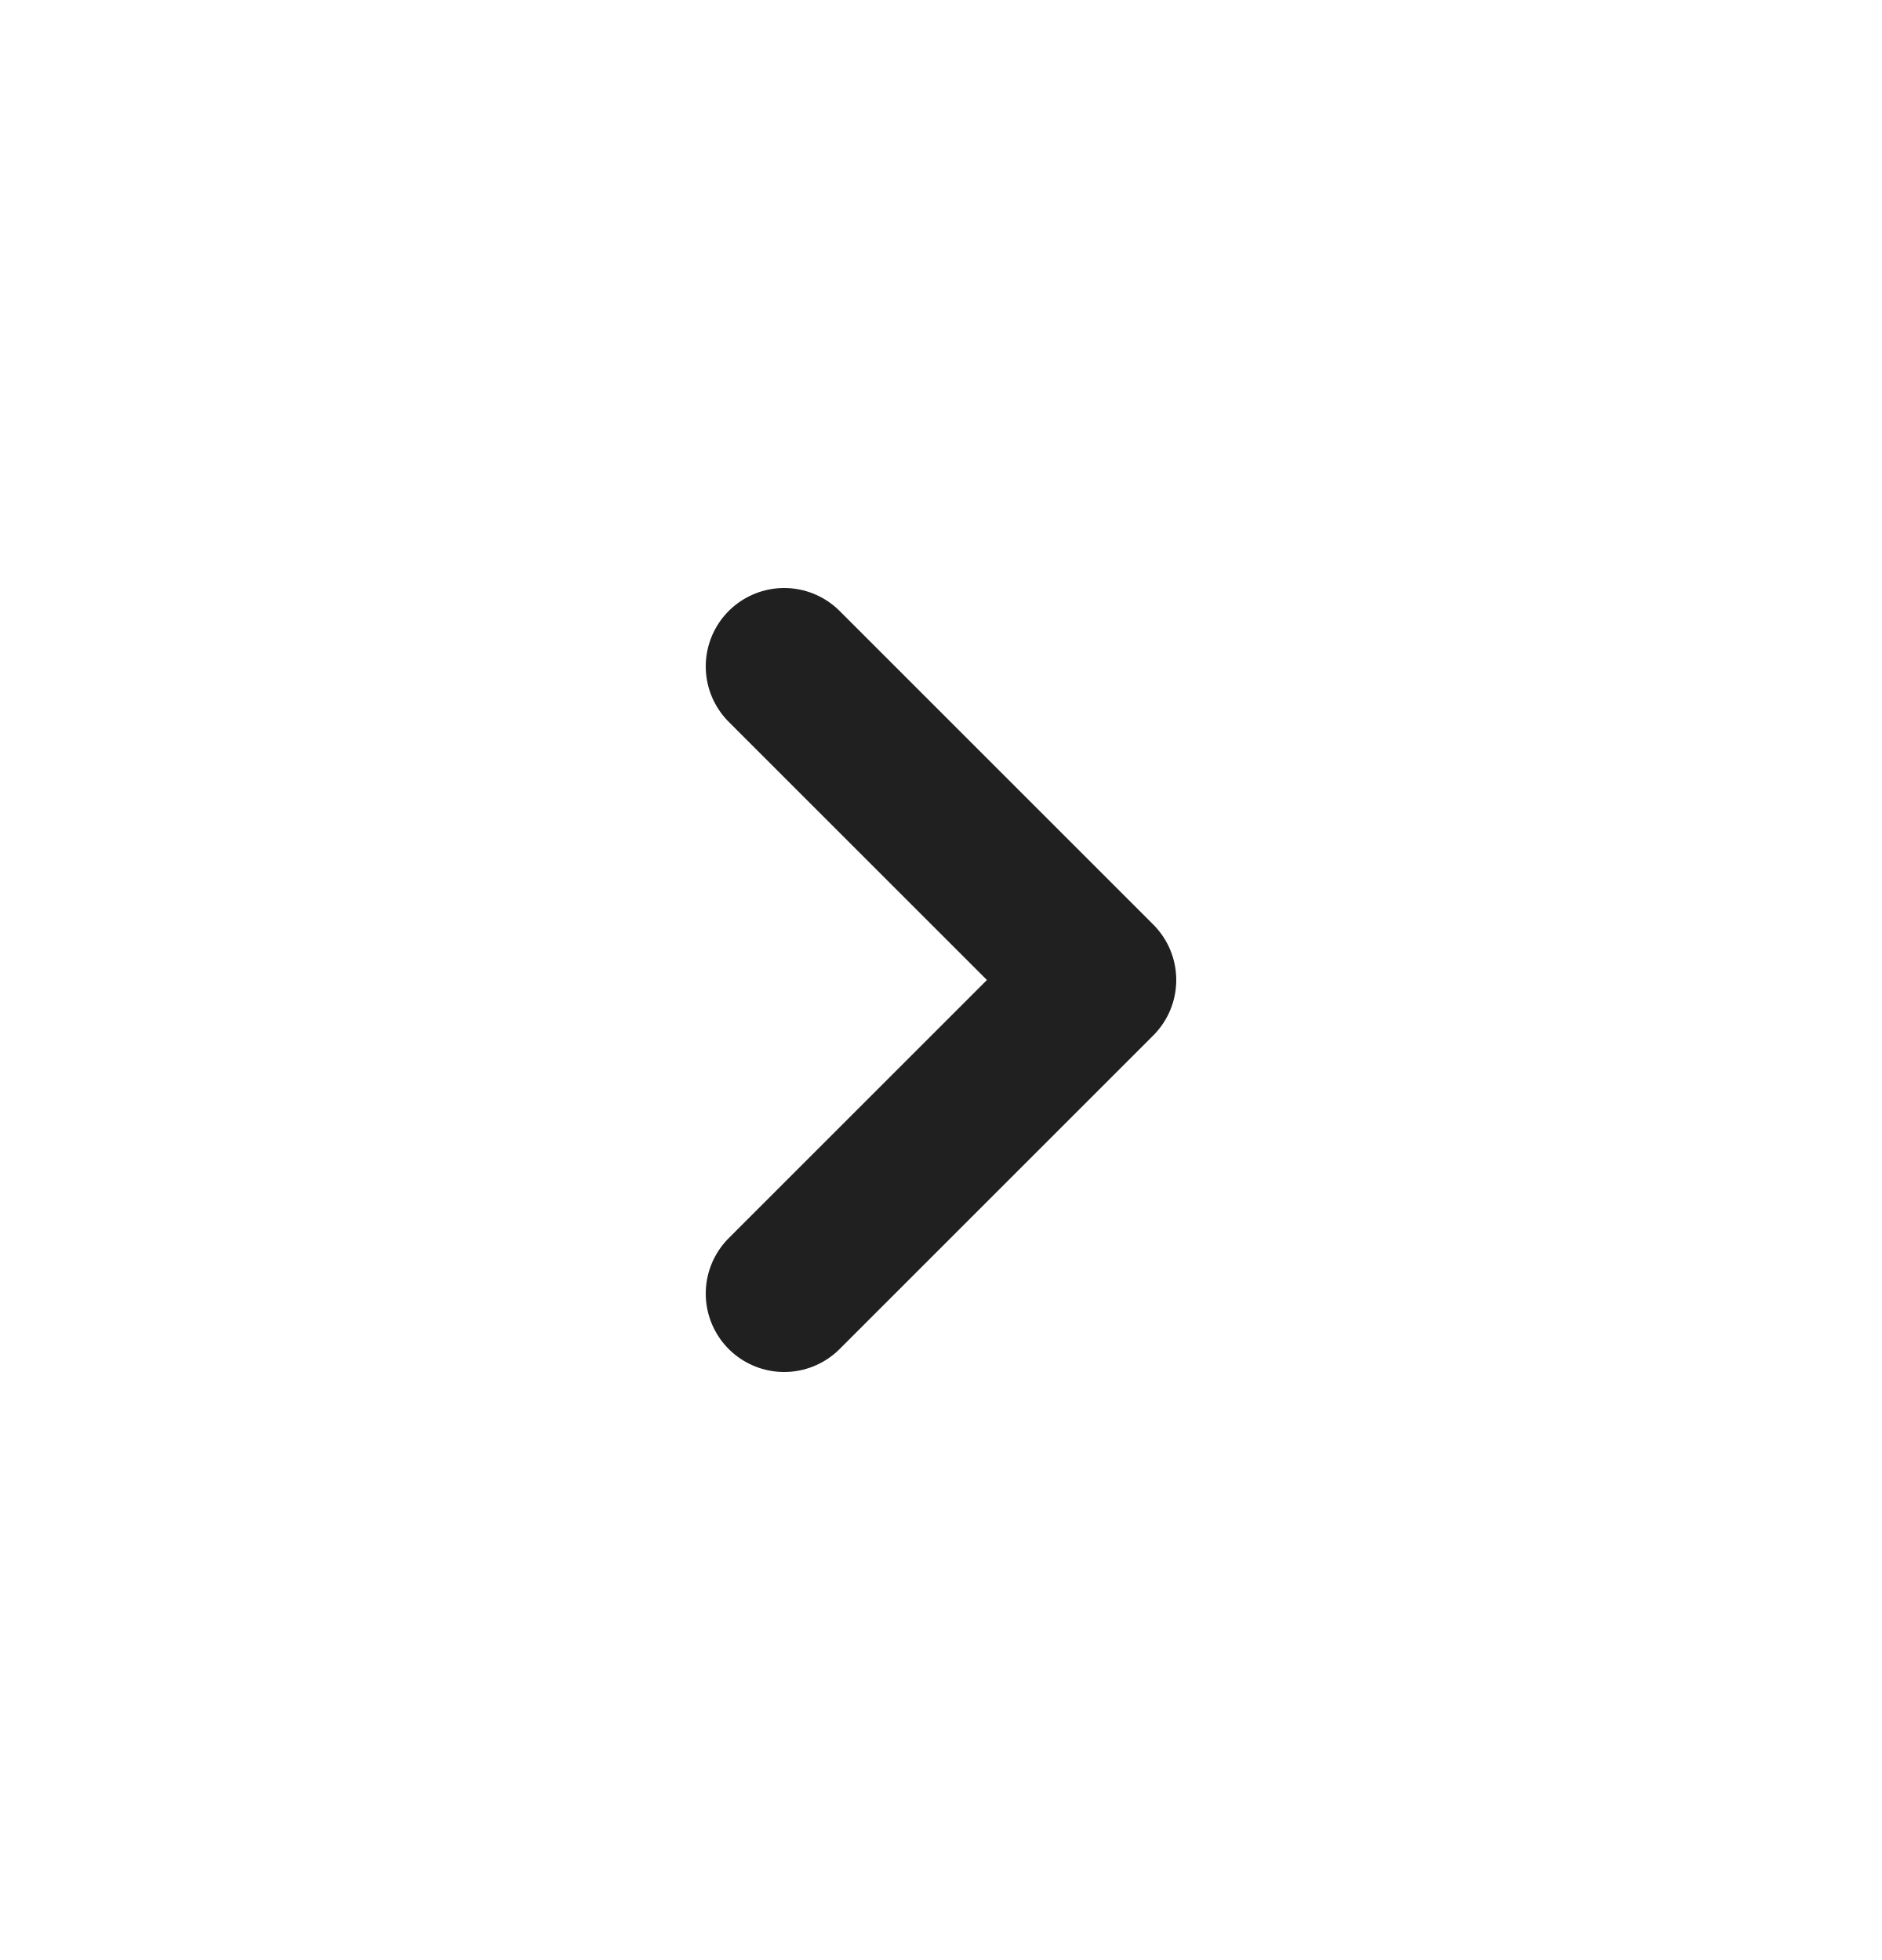
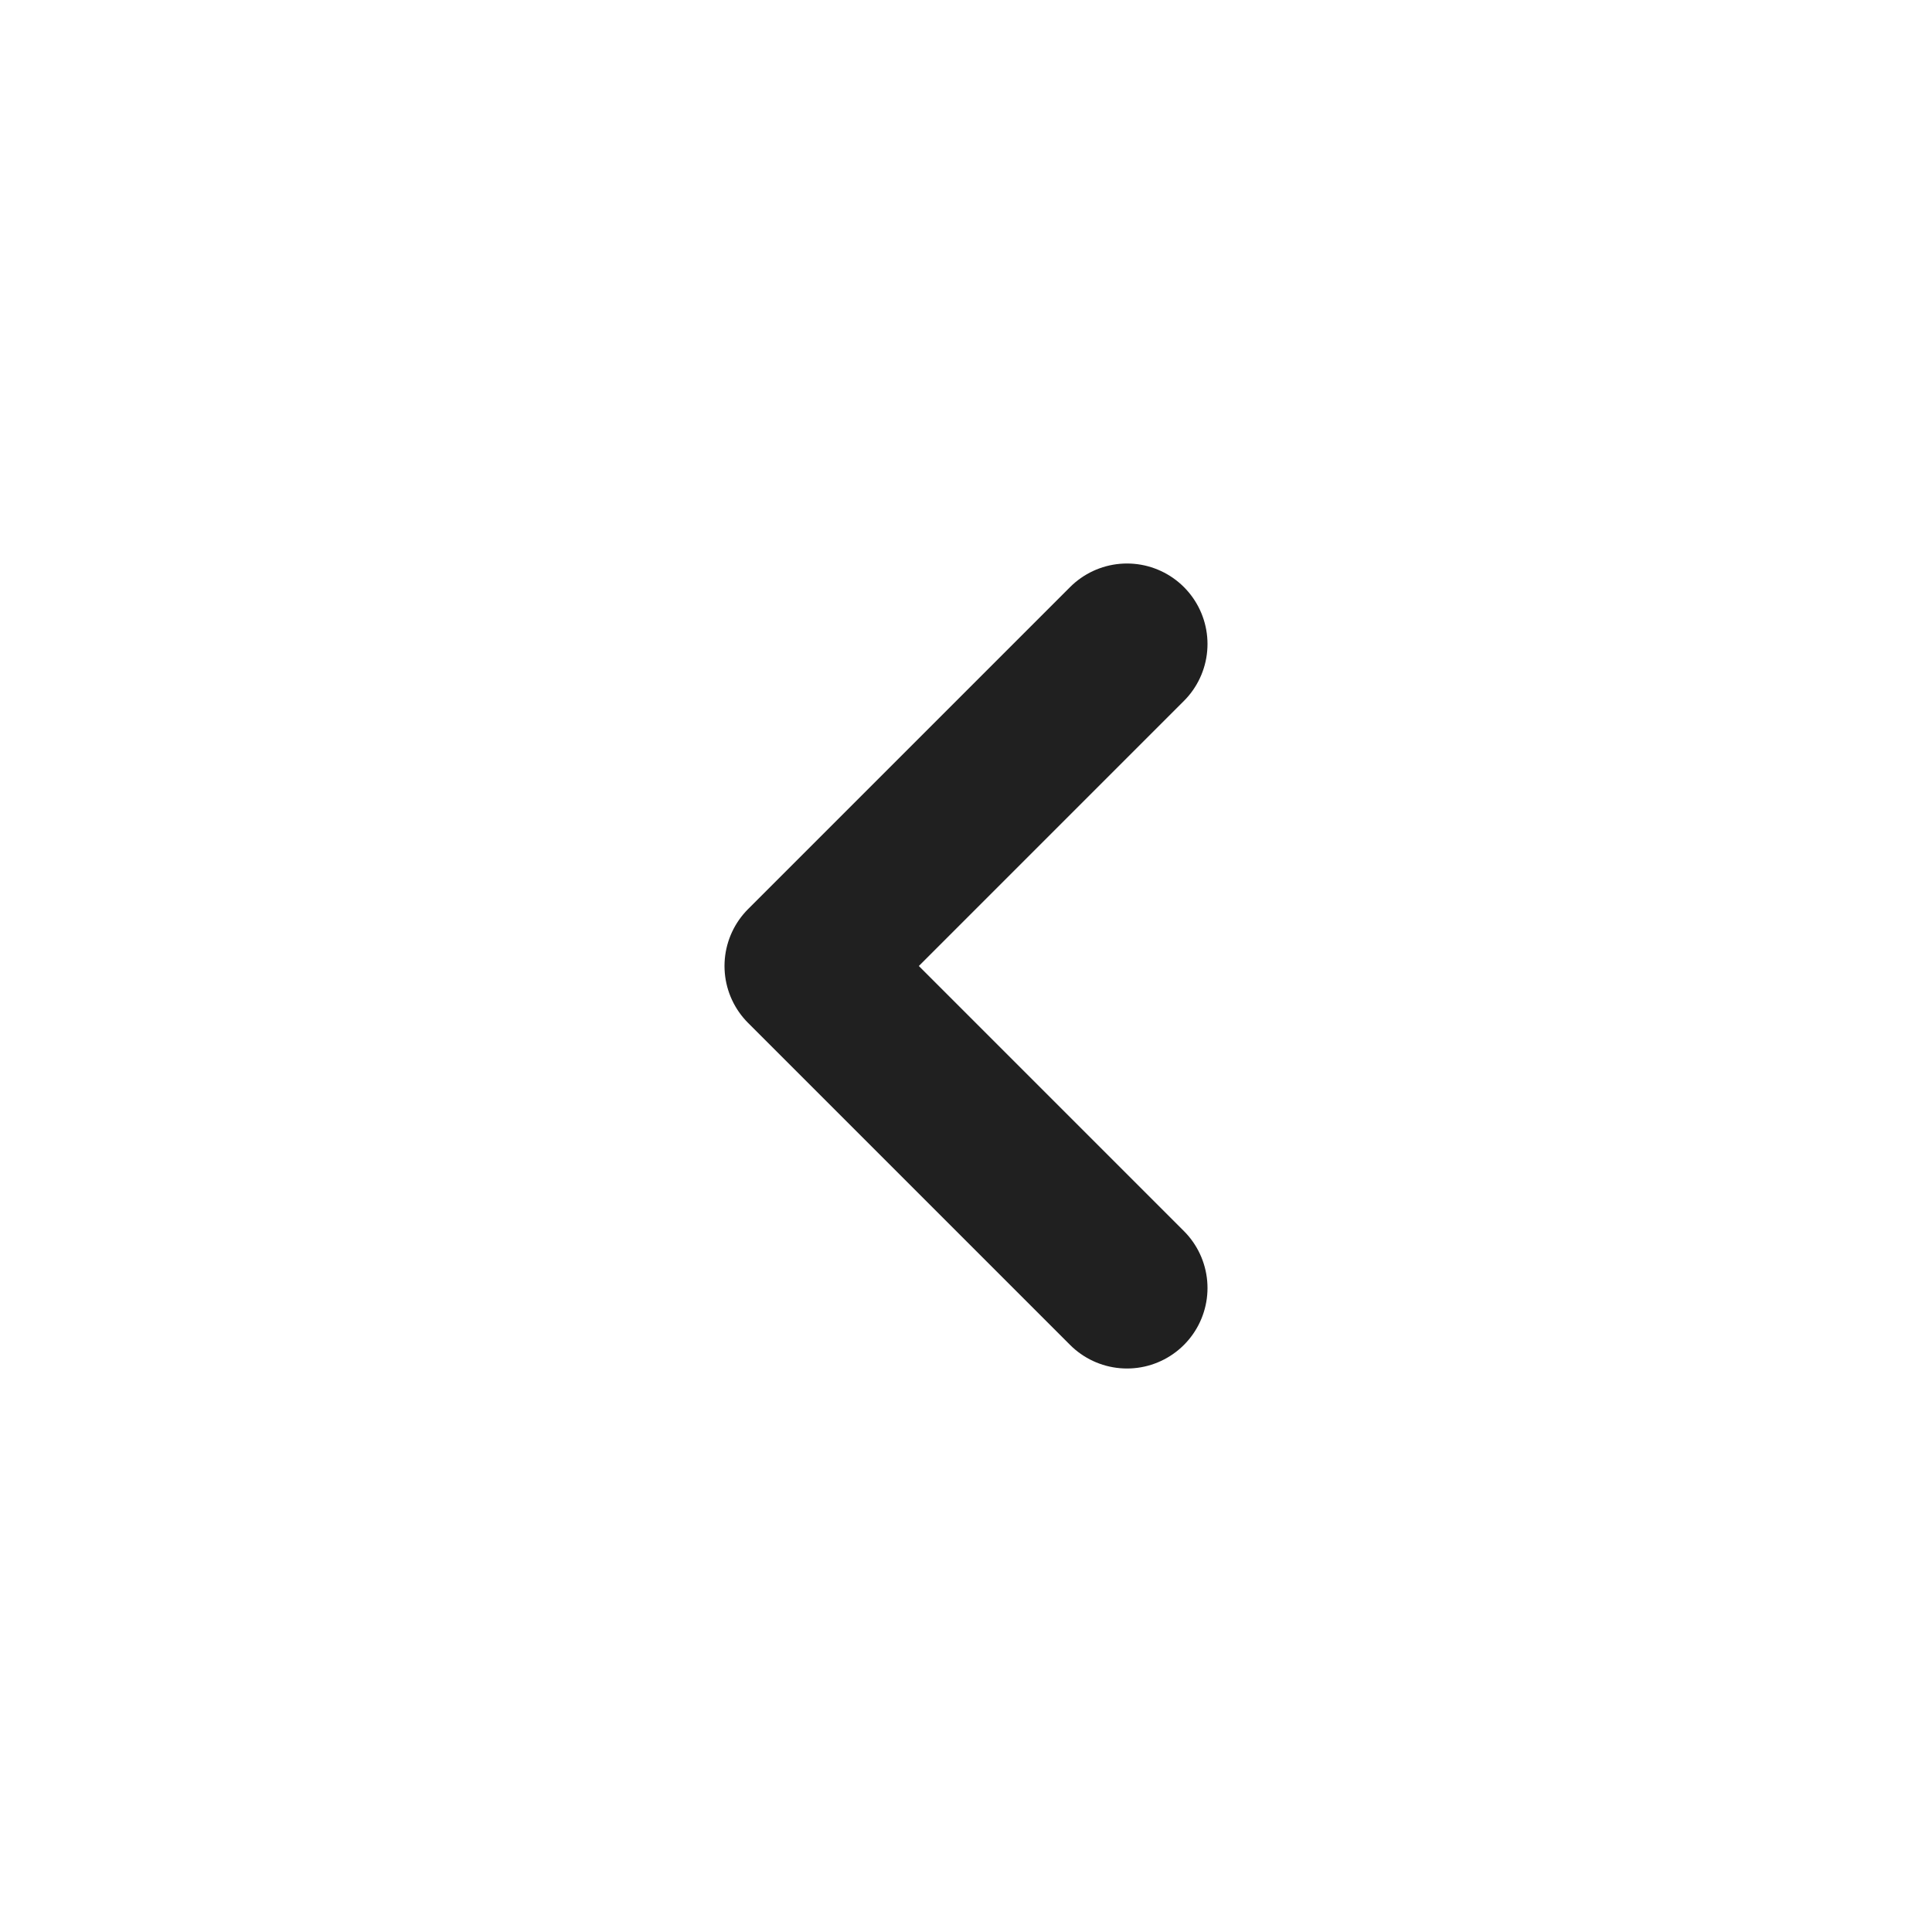
- <svg xmlns="http://www.w3.org/2000/svg" width="24" height="25" viewBox="0 0 24 25" fill="none">
-   <path d="M10 8.5L14 12.5L10 16.5" stroke="#202020" stroke-width="2" stroke-linecap="round" stroke-linejoin="round" />
+ <svg xmlns="http://www.w3.org/2000/svg" width="24" height="24" viewBox="0 0 24 24" fill="none">
+   <path d="M14 16L10 12L14 8" stroke="#202020" stroke-width="2" stroke-linecap="round" stroke-linejoin="round" />
</svg>
